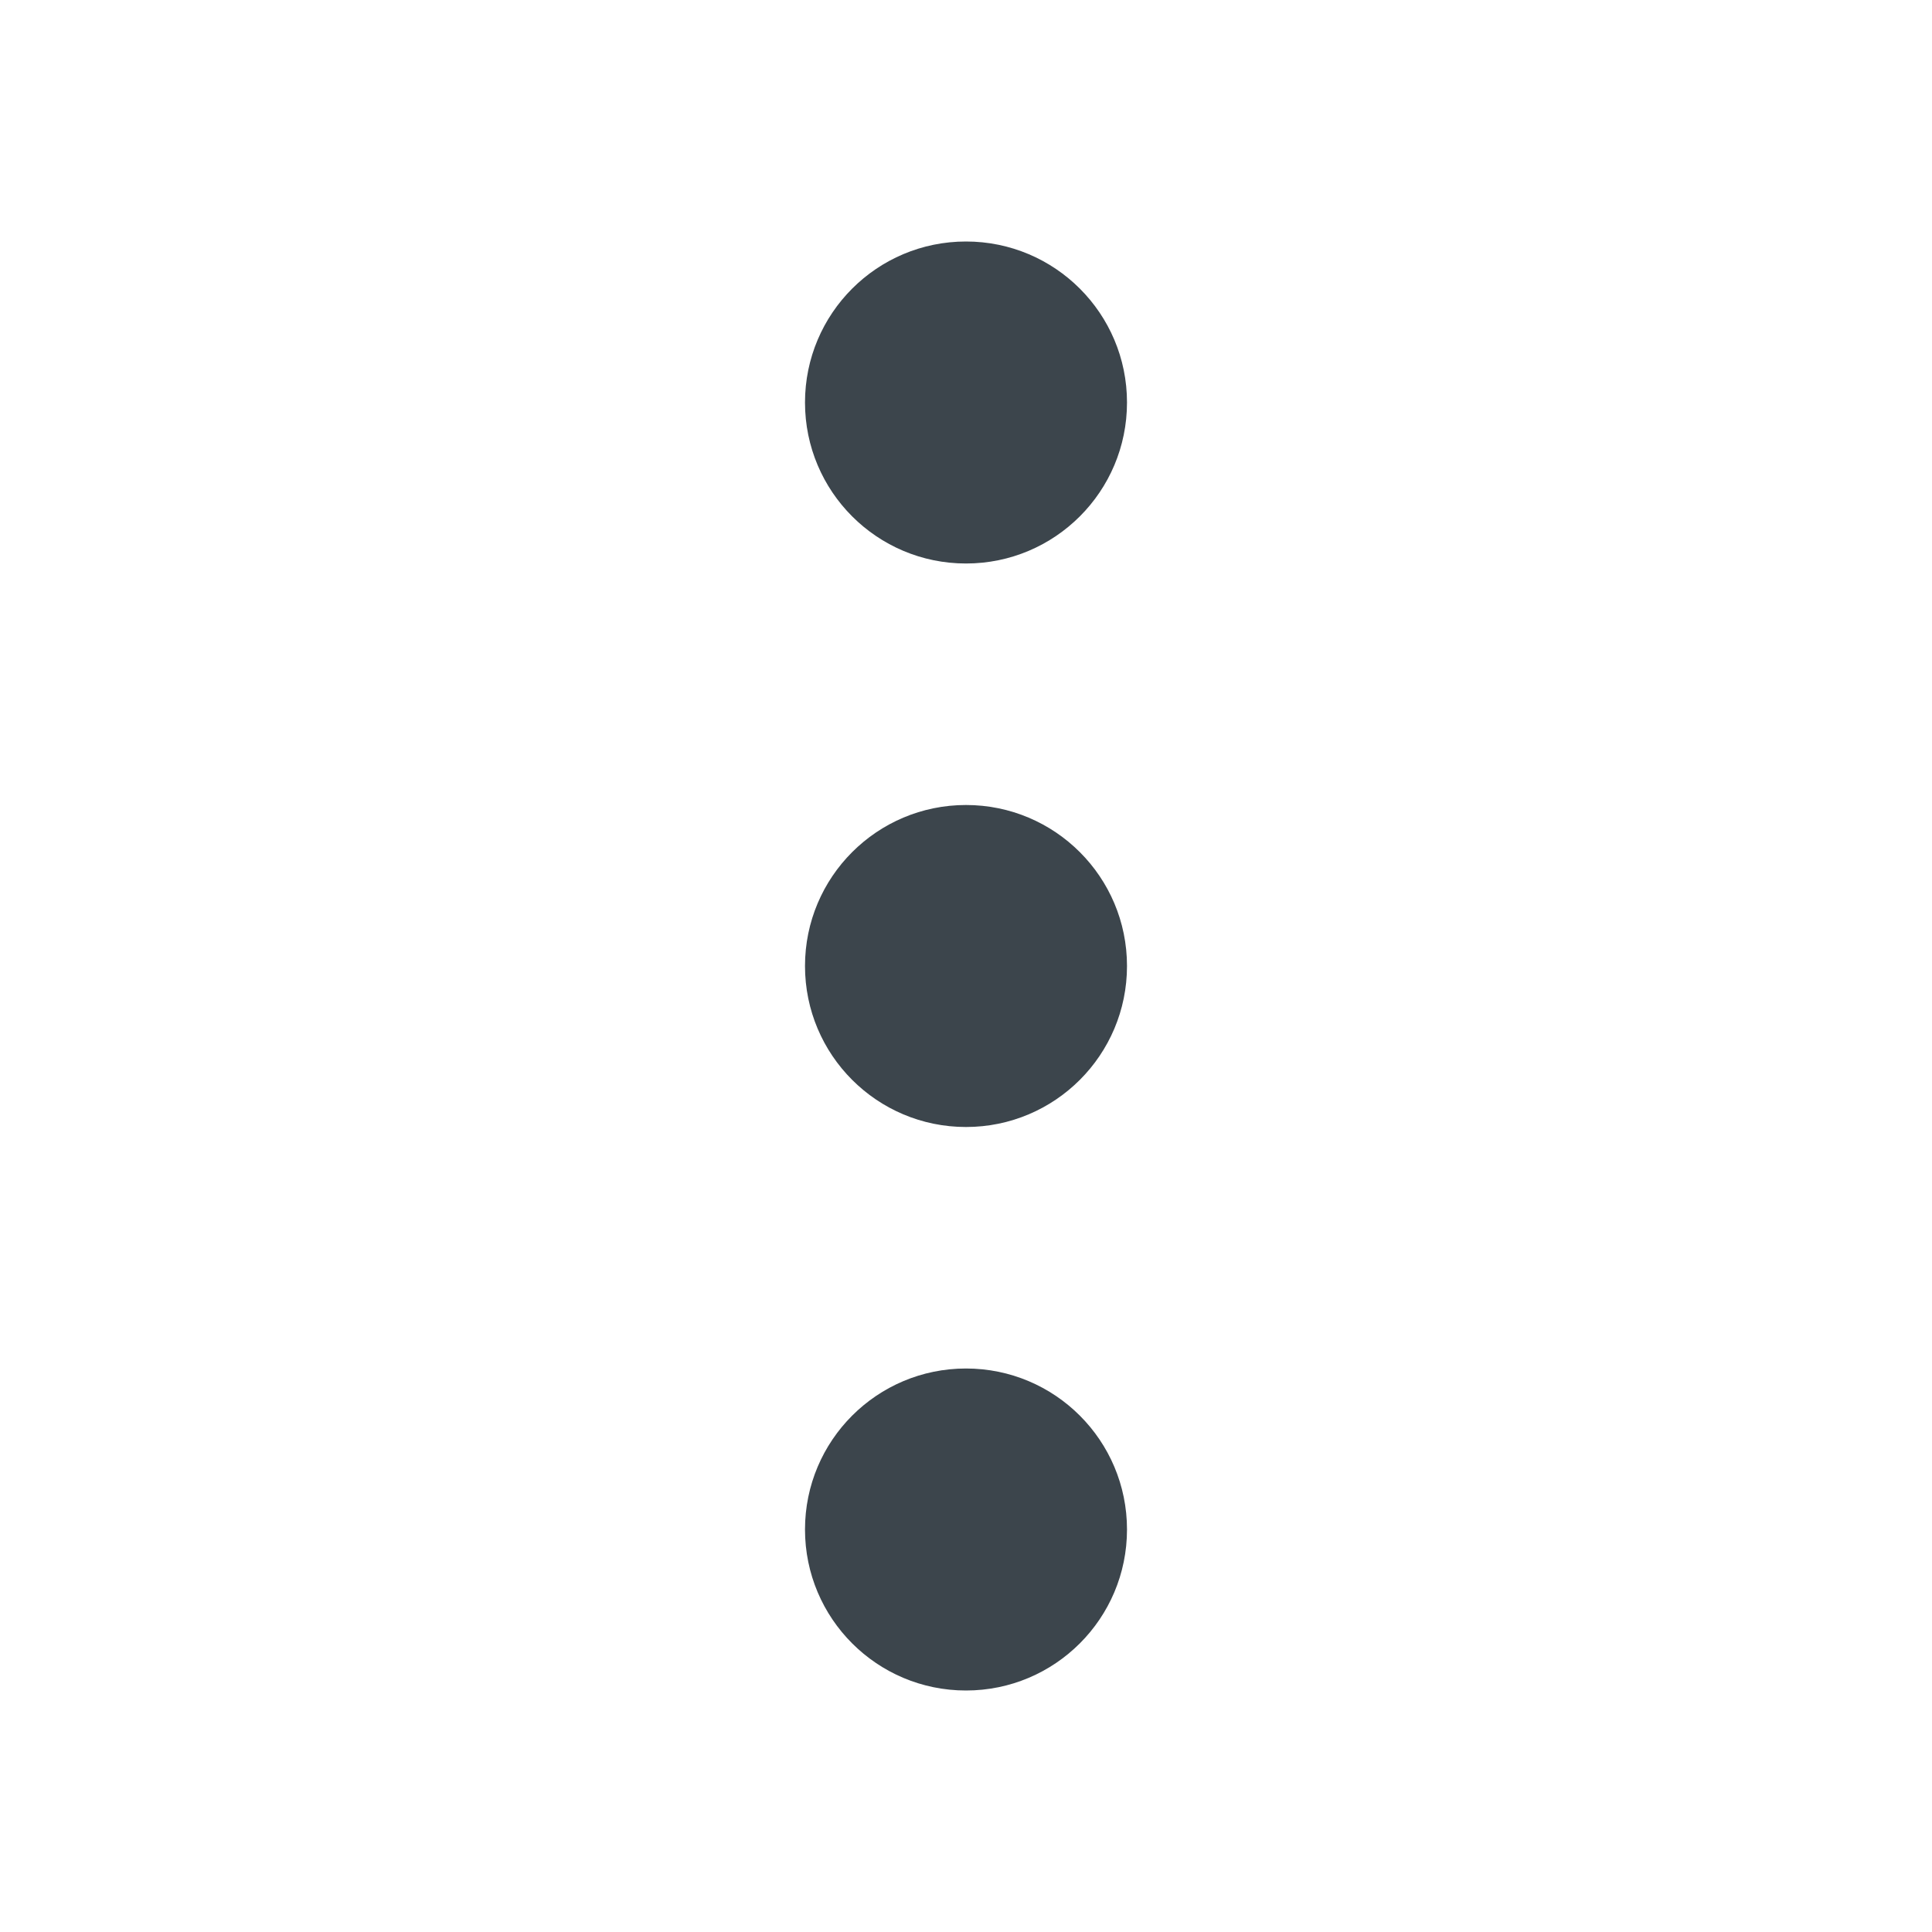
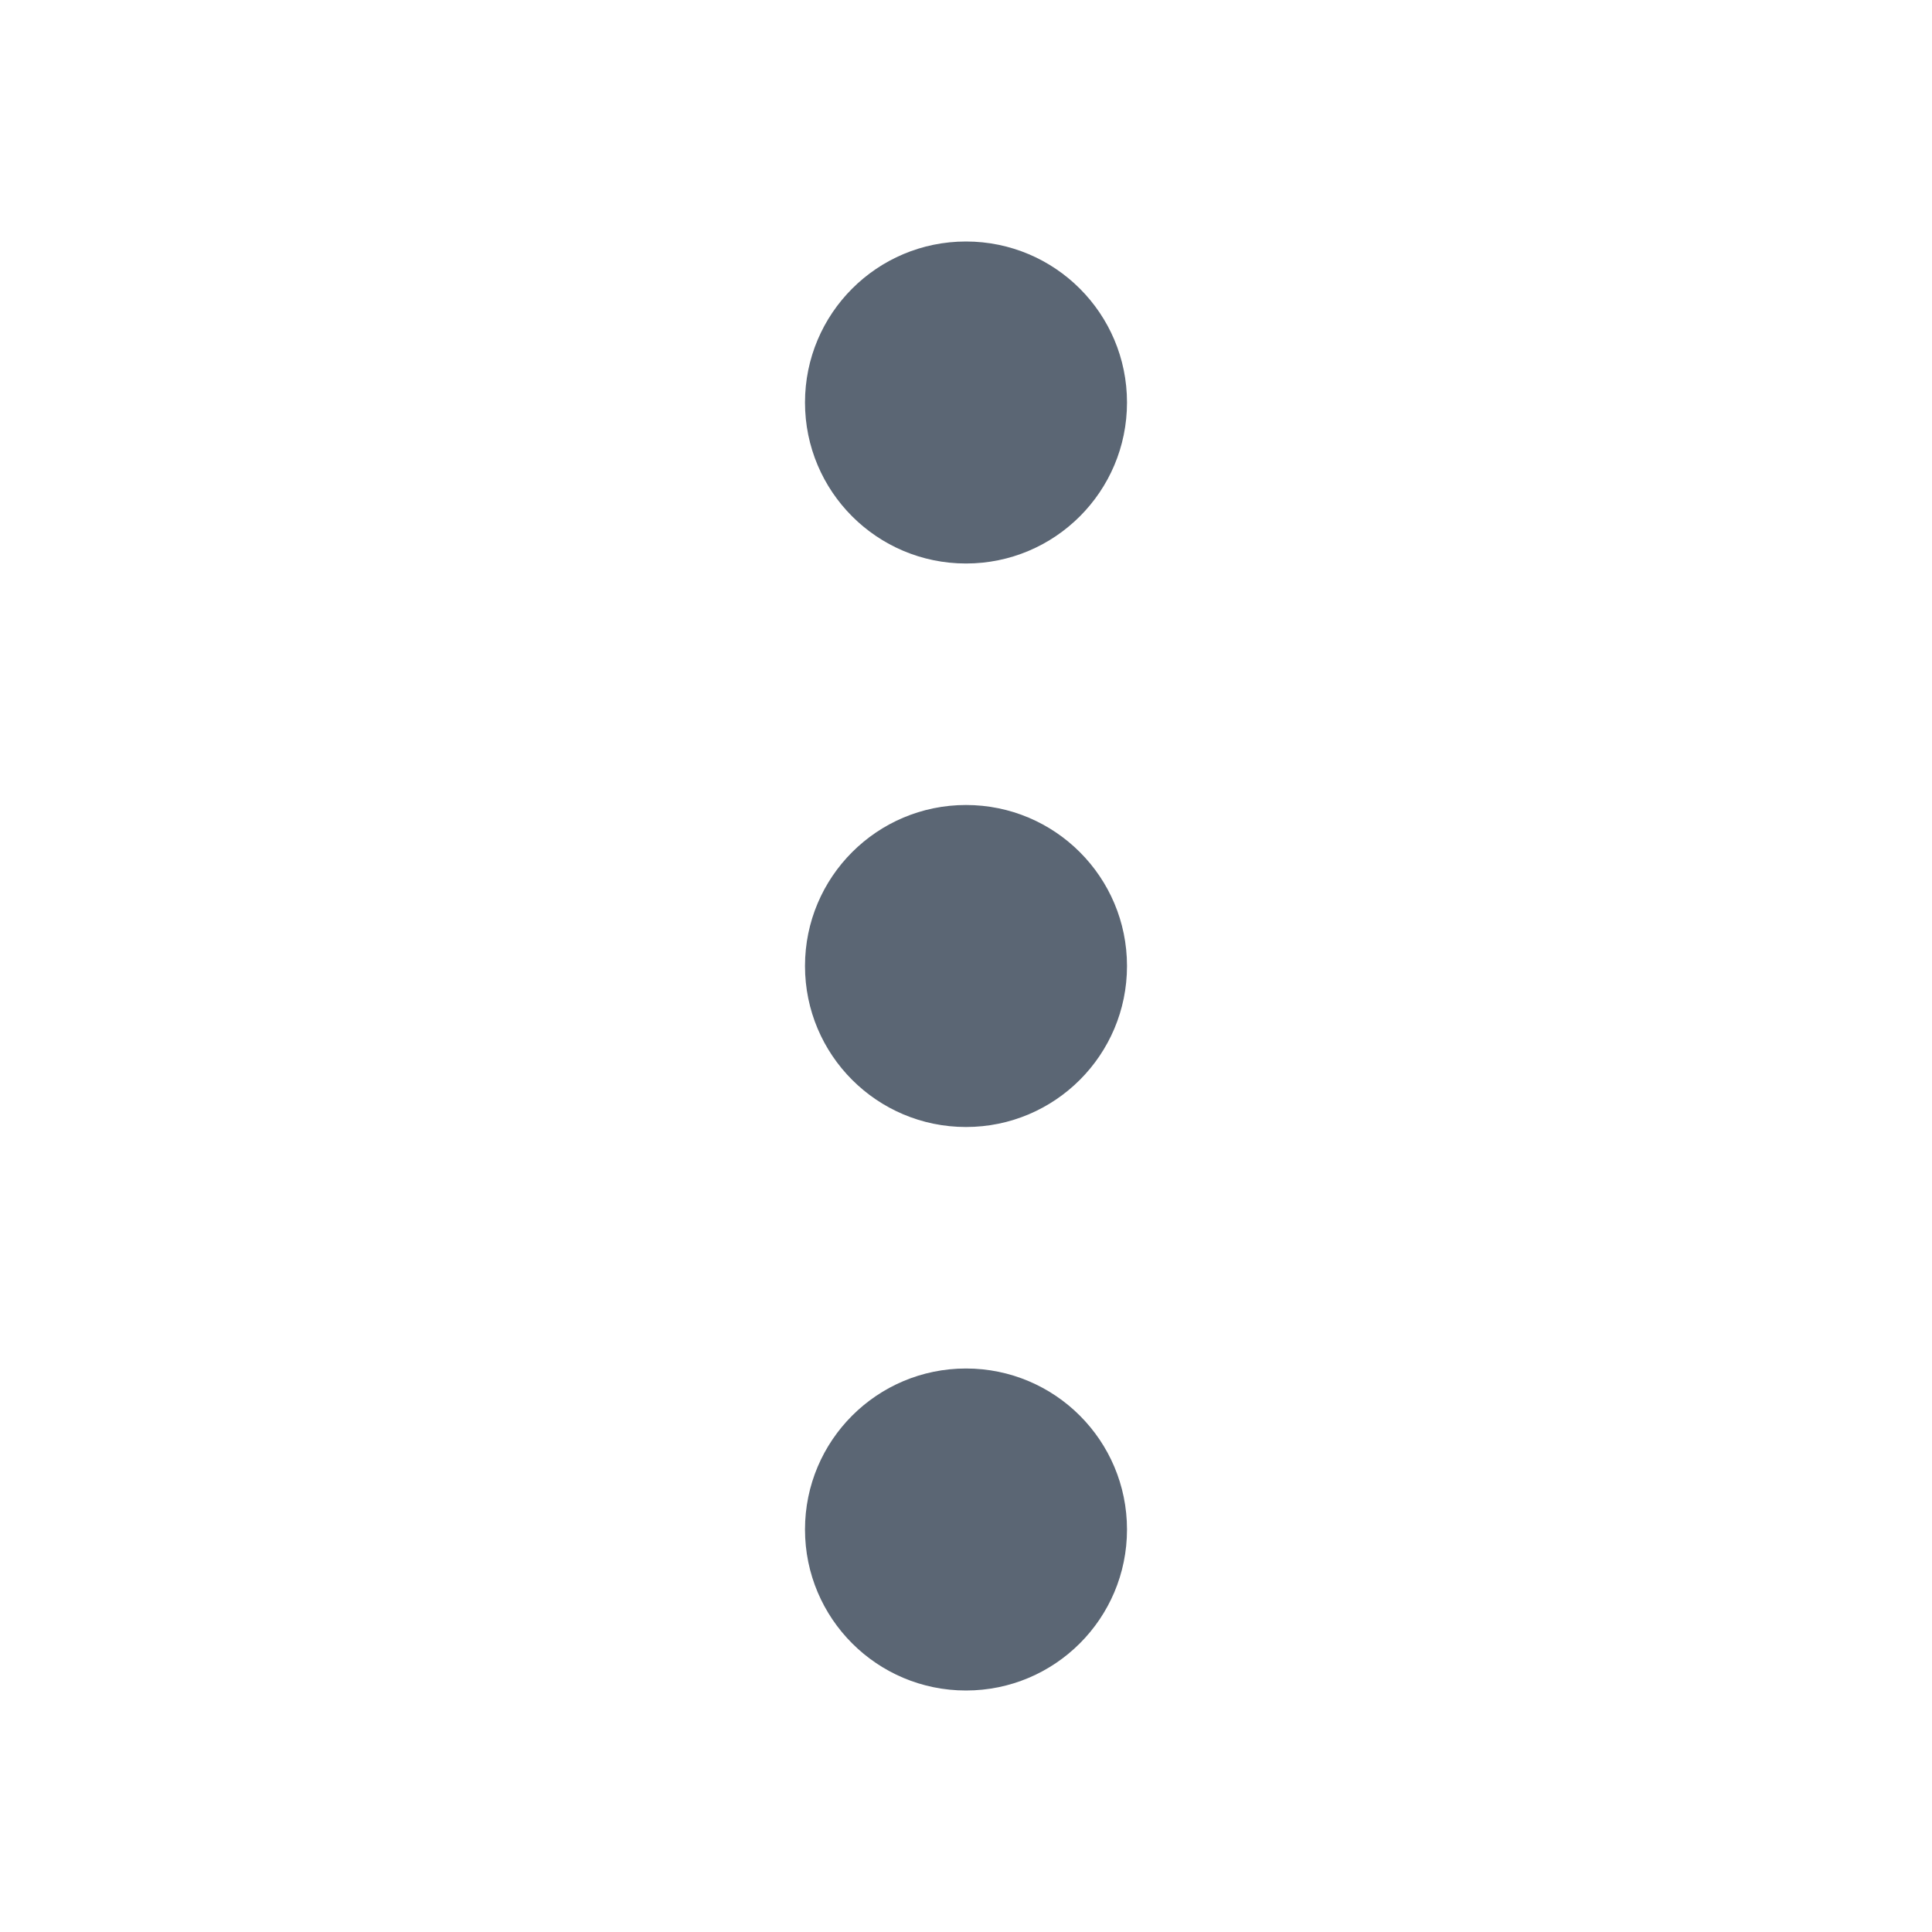
<svg xmlns="http://www.w3.org/2000/svg" width="24" height="24" viewBox="0 0 24 24" fill="none">
-   <path d="M12 17C13.105 17 14 17.895 14 19C14 20.105 13.105 21 12 21C10.895 21 10 20.105 10 19C10 17.895 10.895 17 12 17Z" fill="#3C454C" />
-   <path d="M12 10C13.105 10 14 10.895 14 12C14 13.105 13.105 14 12 14C10.895 14 10 13.105 10 12C10 10.895 10.895 10 12 10Z" fill="#3C454C" />
-   <path d="M12 3C13.105 3 14 3.895 14 5C14 6.105 13.105 7 12 7C10.895 7 10 6.105 10 5C10 3.895 10.895 3 12 3Z" fill="#3C454C" />
+   <path d="M12 17C13.105 17 14 17.895 14 19C14 20.105 13.105 21 12 21C10.895 21 10 20.105 10 19C10 17.895 10.895 17 12 17Z" fill="#5B6674" />
+   <path d="M12 10C13.105 10 14 10.895 14 12C14 13.105 13.105 14 12 14C10.895 14 10 13.105 10 12C10 10.895 10.895 10 12 10Z" fill="#5B6674" />
+   <path d="M12 3C13.105 3 14 3.895 14 5C14 6.105 13.105 7 12 7C10.895 7 10 6.105 10 5C10 3.895 10.895 3 12 3Z" fill="#5B6674" />
</svg>
